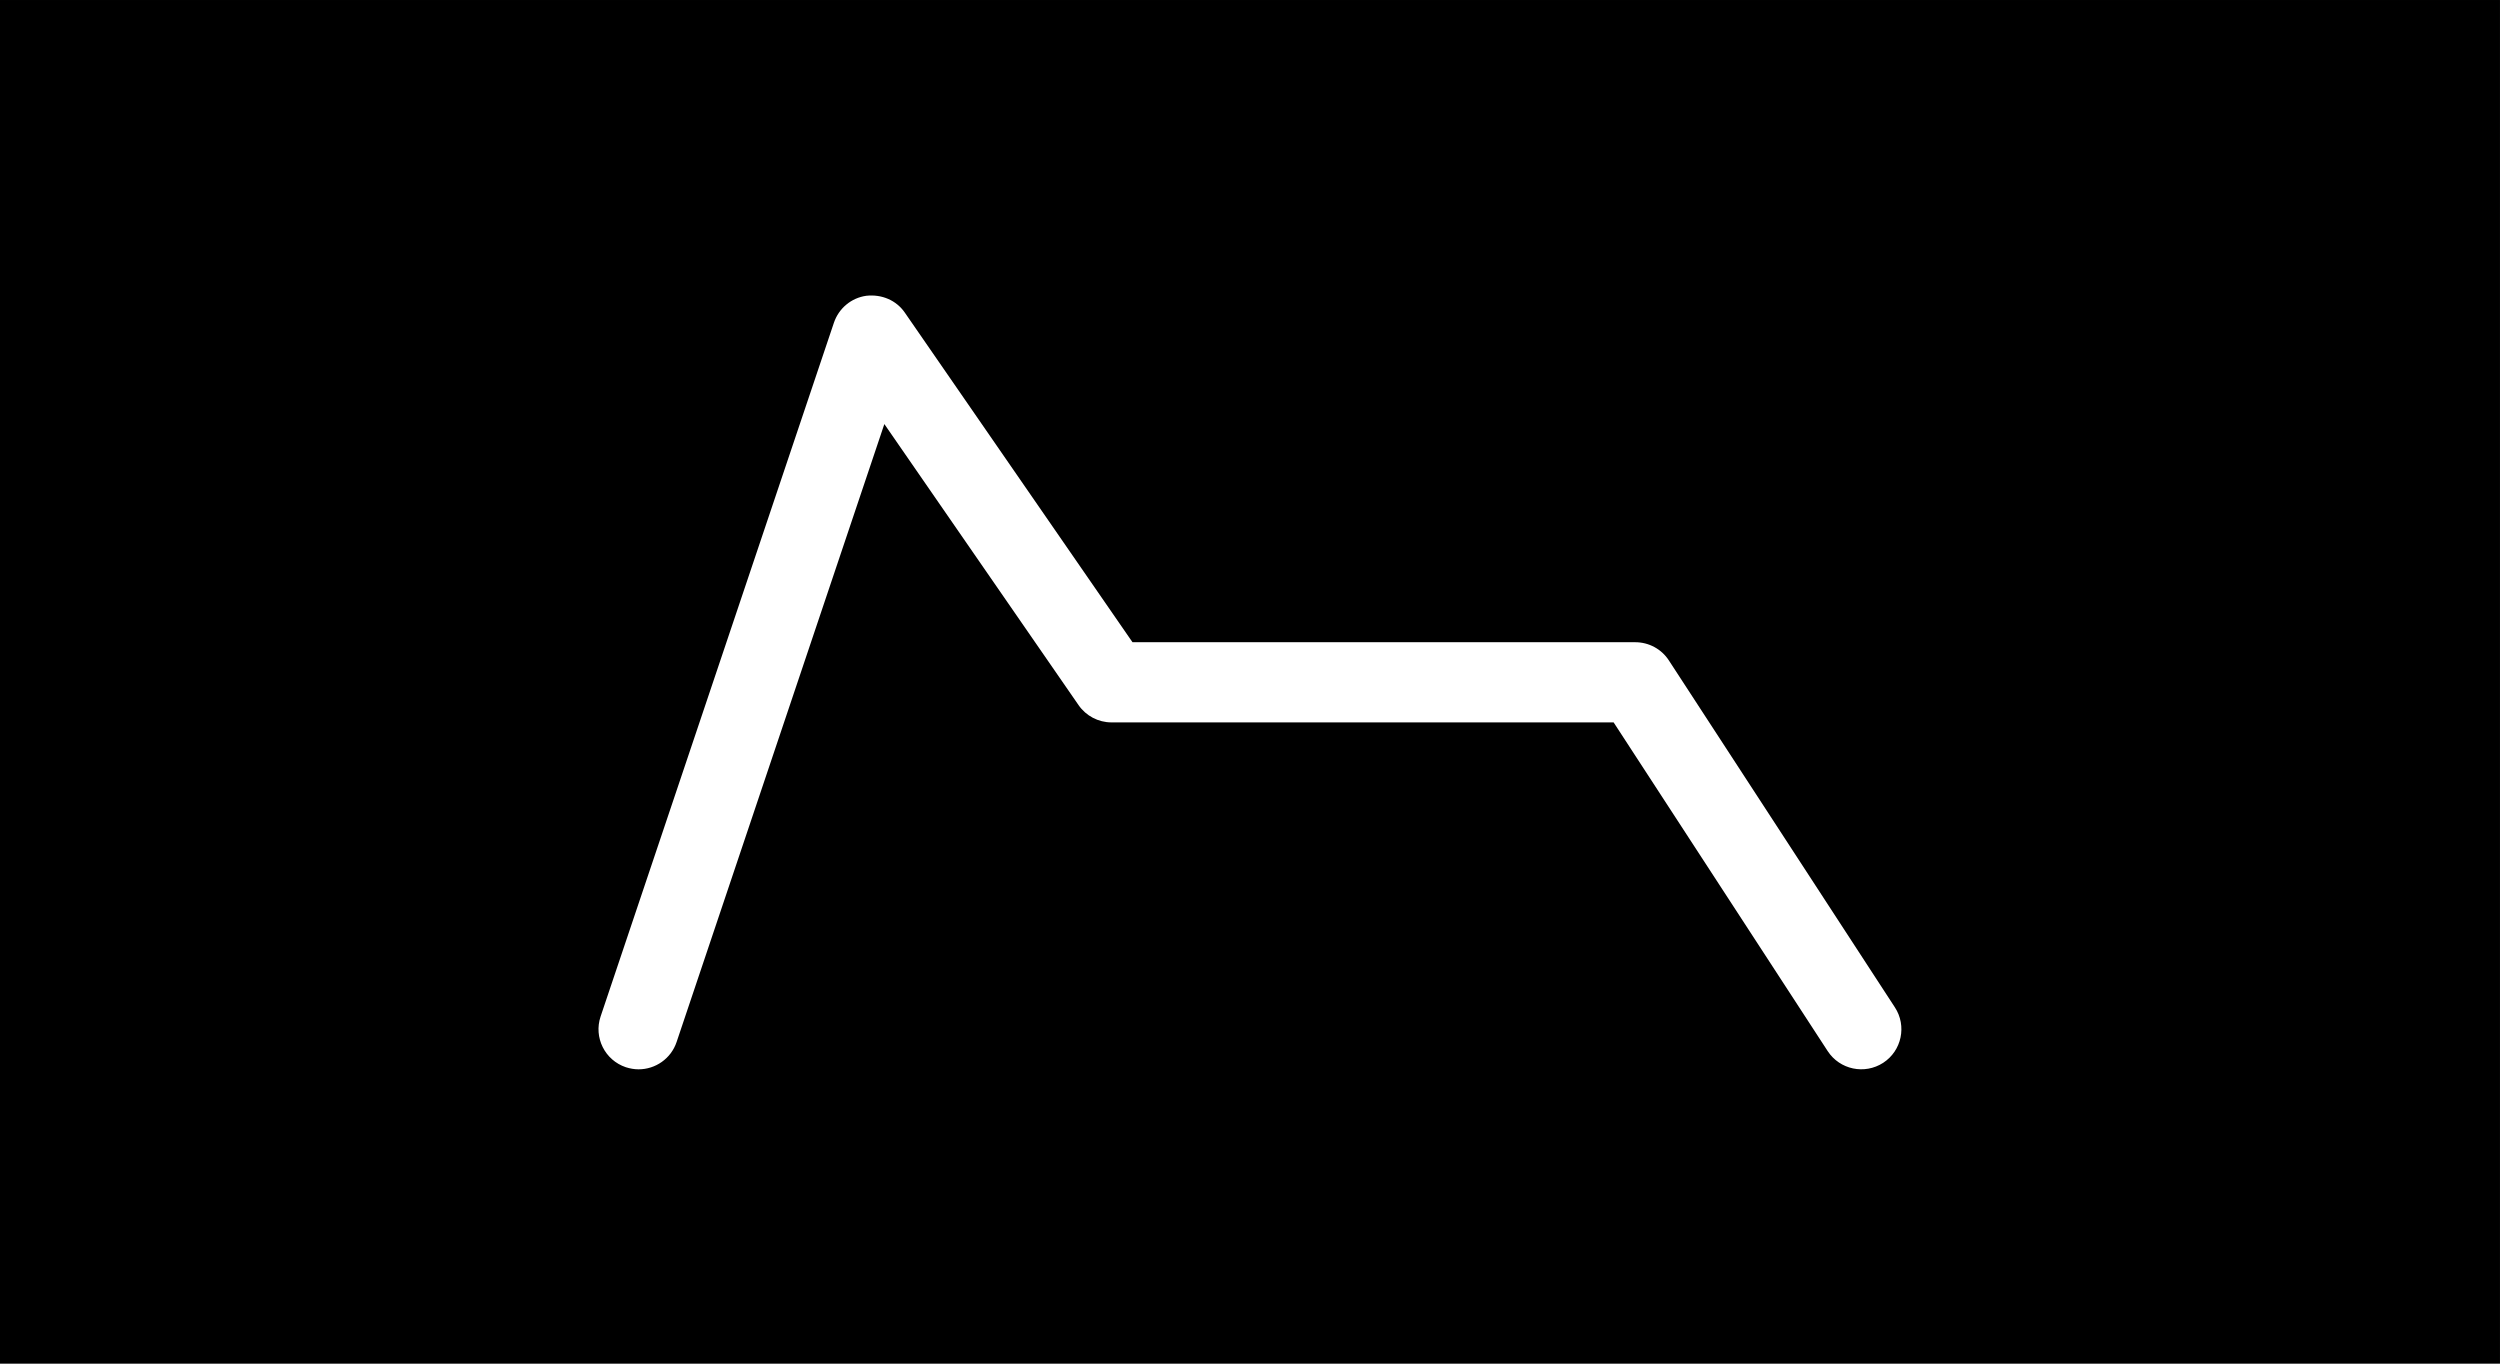
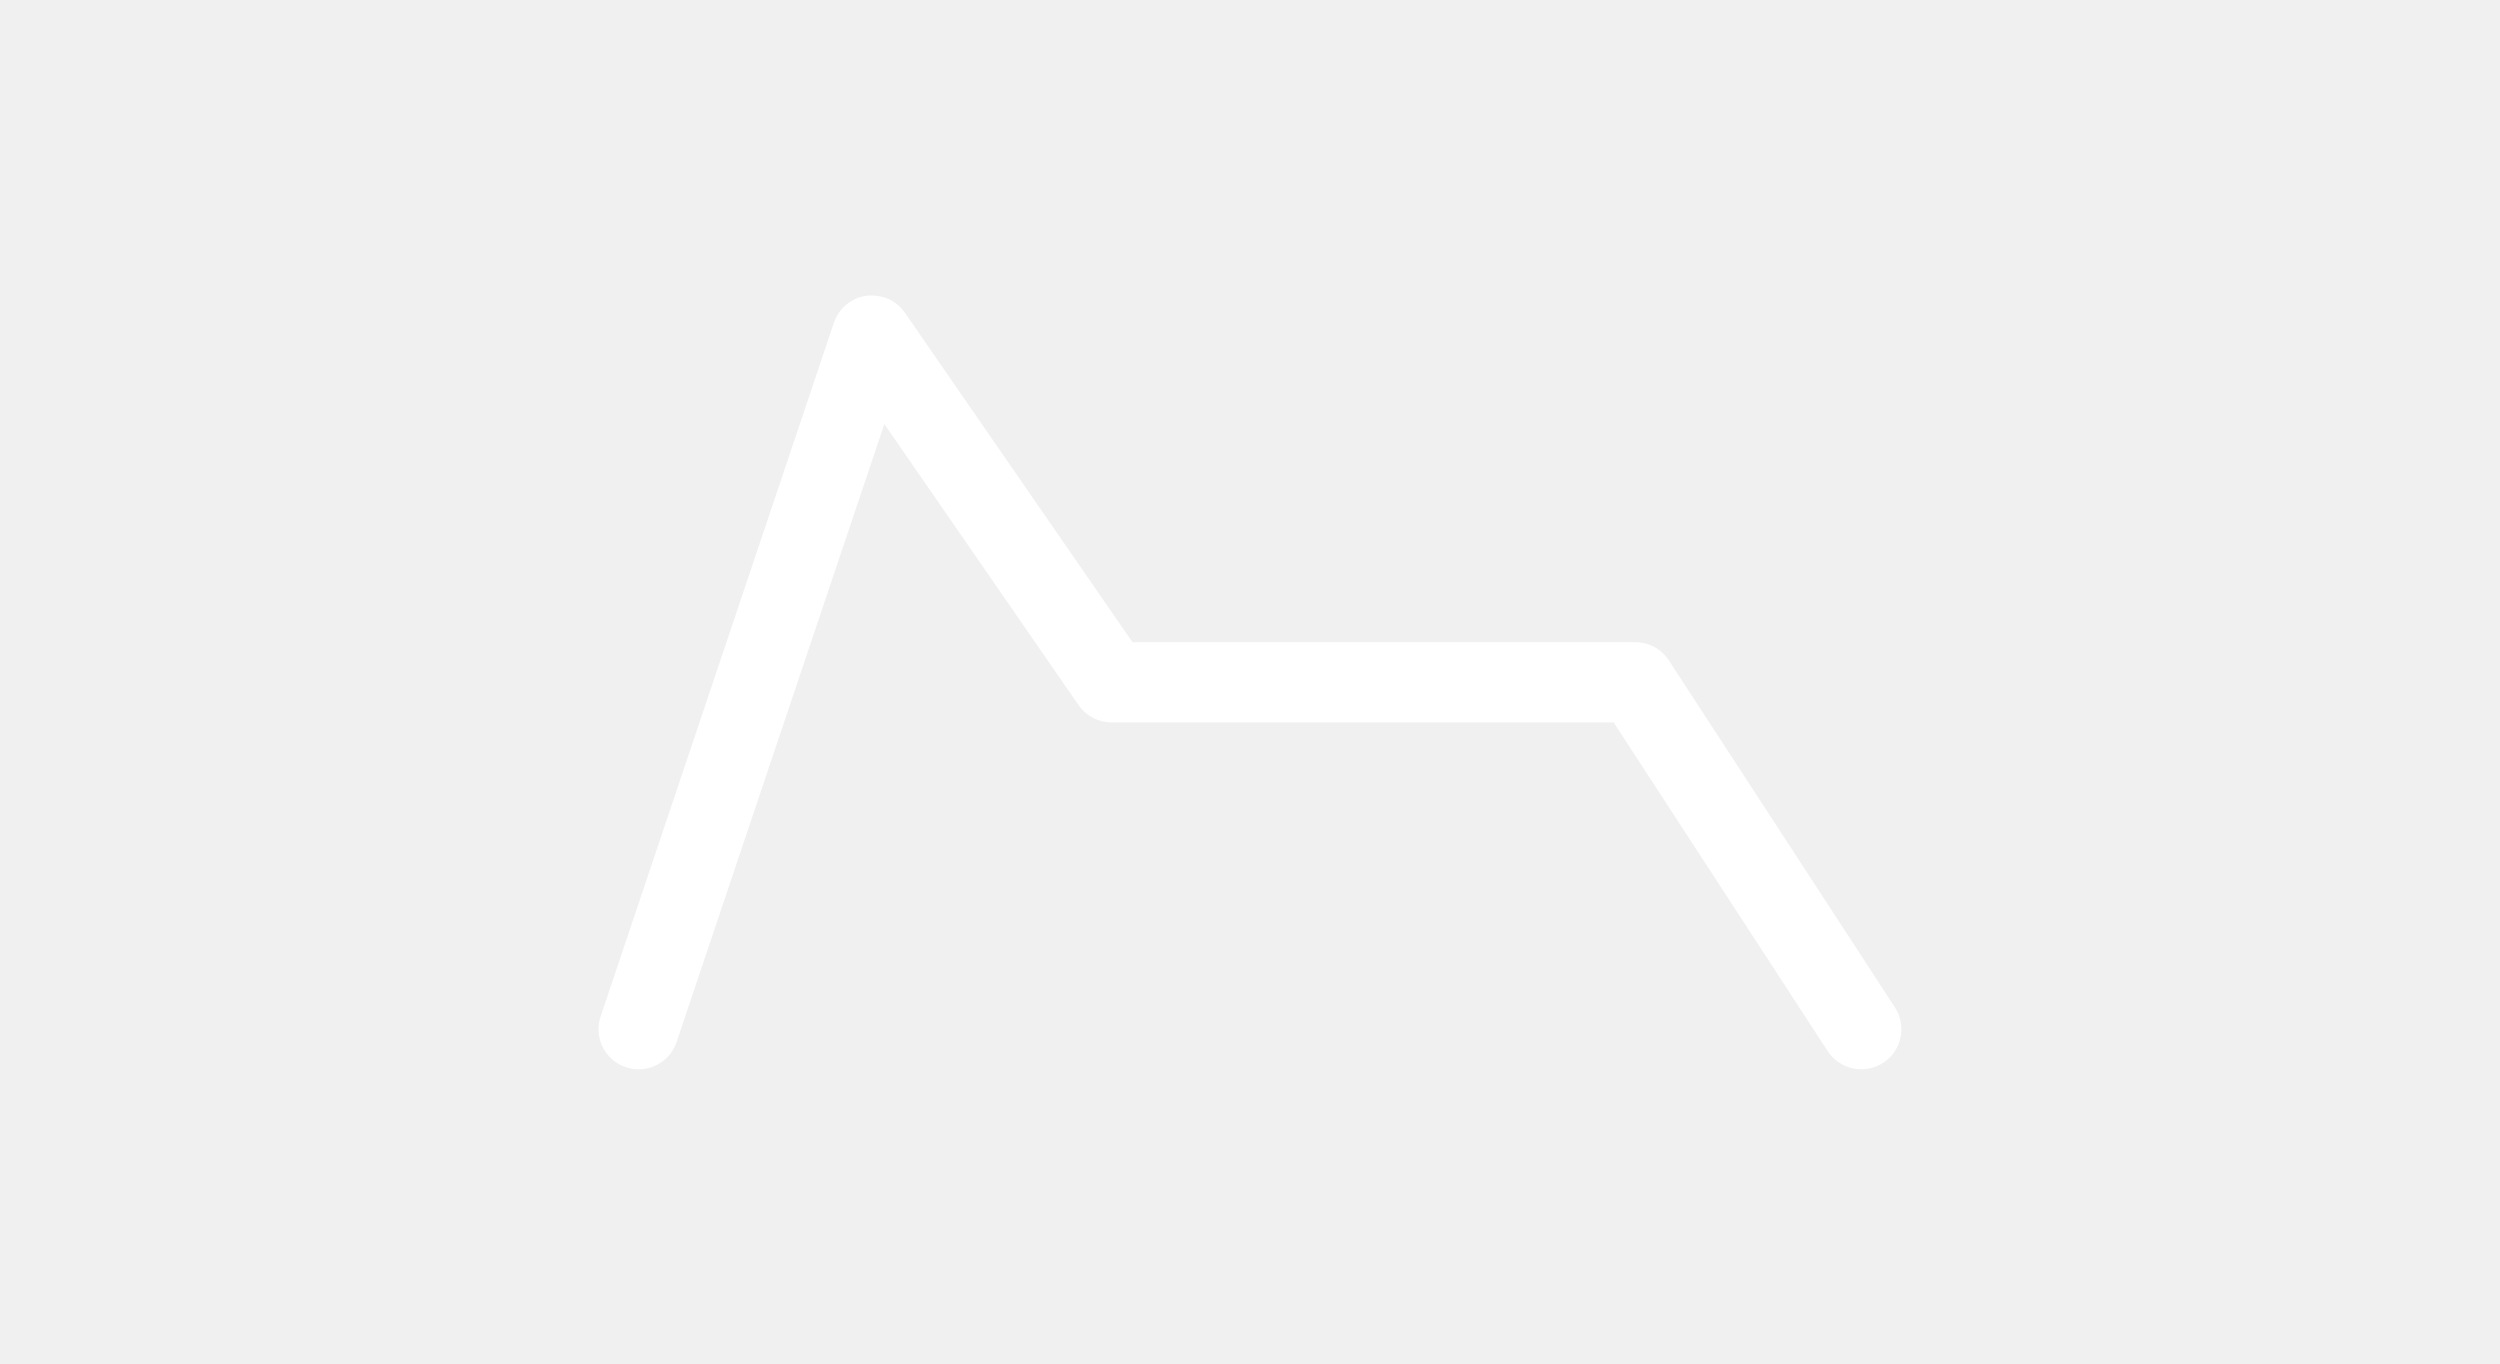
<svg xmlns="http://www.w3.org/2000/svg" id="uuid-dfbe3079-ce50-462d-b138-a80940b6ae67" data-name="Layer 2" width="11mm" height="6mm" viewBox="0 0 41.575 22.677" version="1.1">
  <defs id="defs31" />
  <g id="uuid-d7de35d0-1c5e-46d7-8a71-4832c47af0bc" data-name="Layer 1" transform="scale(1.333333)">
    <g id="g25">
-       <rect width="31.181" height="17.008" id="rect21" x="0" y="0" />
      <path d="m 7.965,13.337 c -0.053,0 -0.106,-0.009 -0.159,-0.026 C 7.544,13.223 7.403,12.94 7.491,12.678 l 2.91,-8.653 c 0.061,-0.18 0.217,-0.31 0.404,-0.336 0.192,-0.021 0.374,0.055 0.481,0.211 l 2.839,4.11 h 6.271 c 0.169,0 0.327,0.085 0.419,0.227 l 2.819,4.327 c 0.151,0.231 0.085,0.542 -0.146,0.692 -0.232,0.15 -0.541,0.085 -0.692,-0.146 L 20.126,9.01 h -6.263 c -0.164,0 -0.318,-0.081 -0.411,-0.216 L 11.03,5.289 8.439,12.996 c -0.07,0.209 -0.265,0.341 -0.474,0.341 z" fill="#ffffff" id="path23" />
    </g>
  </g>
</svg>
